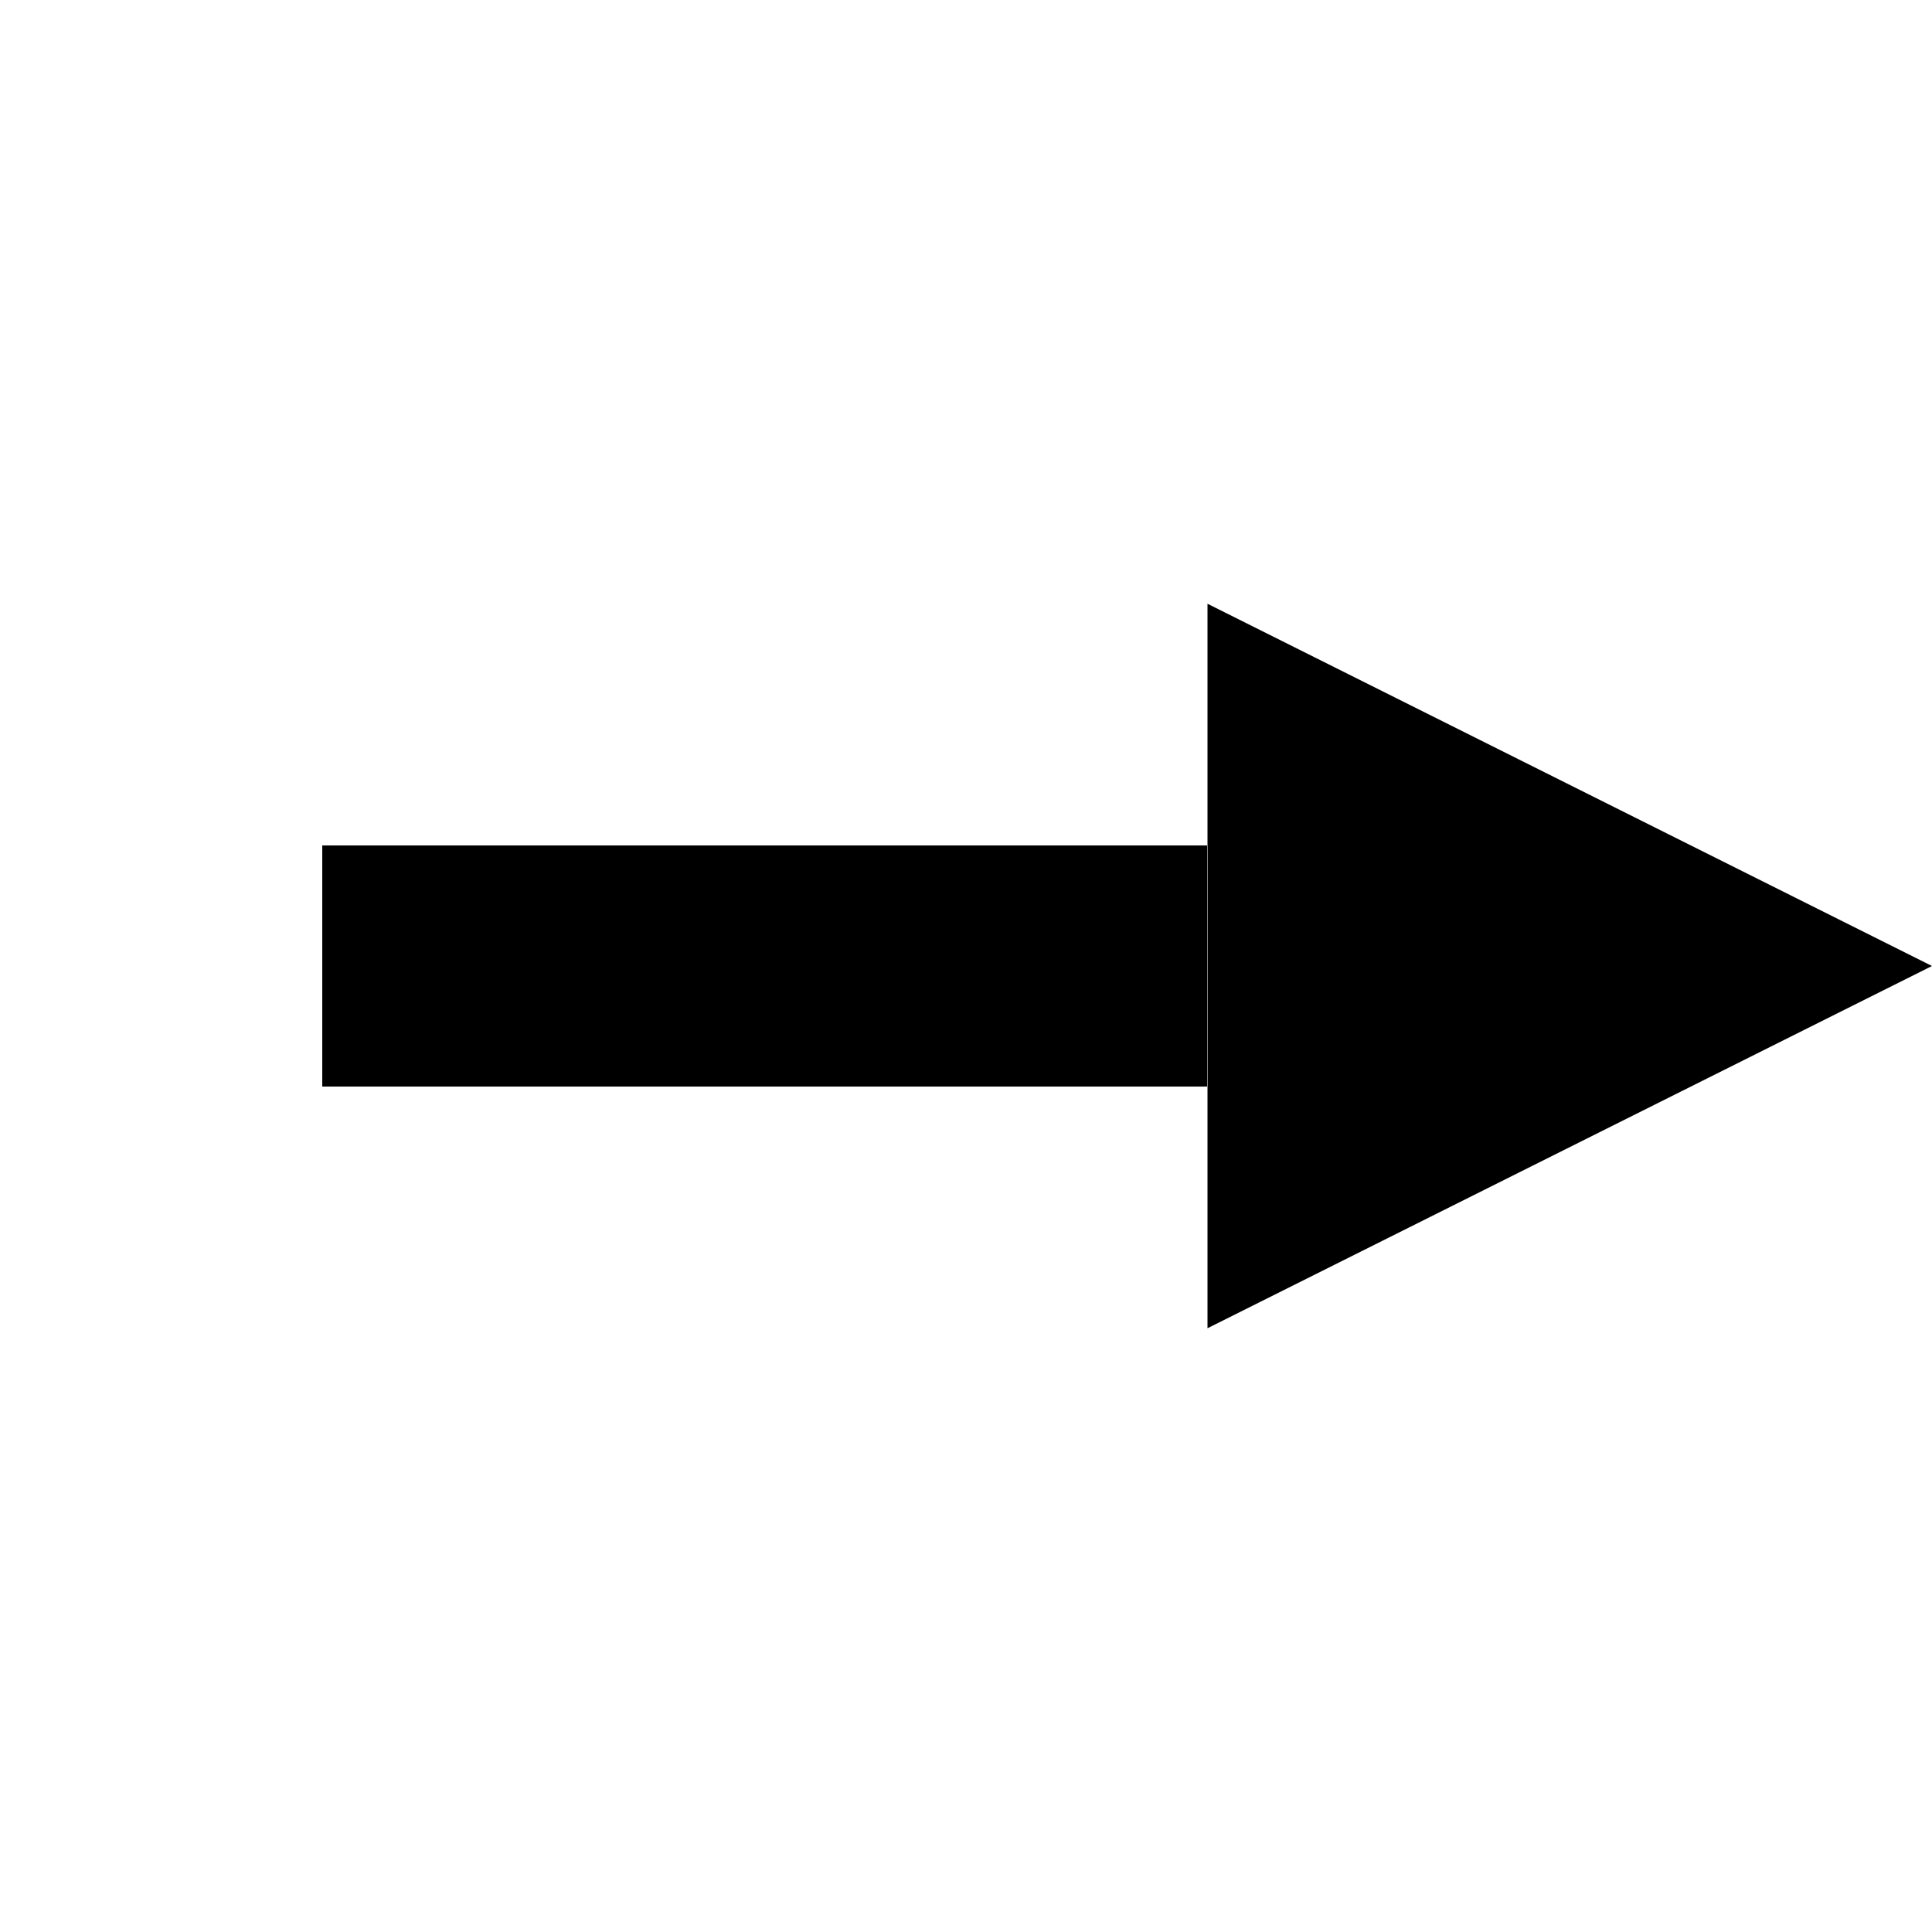
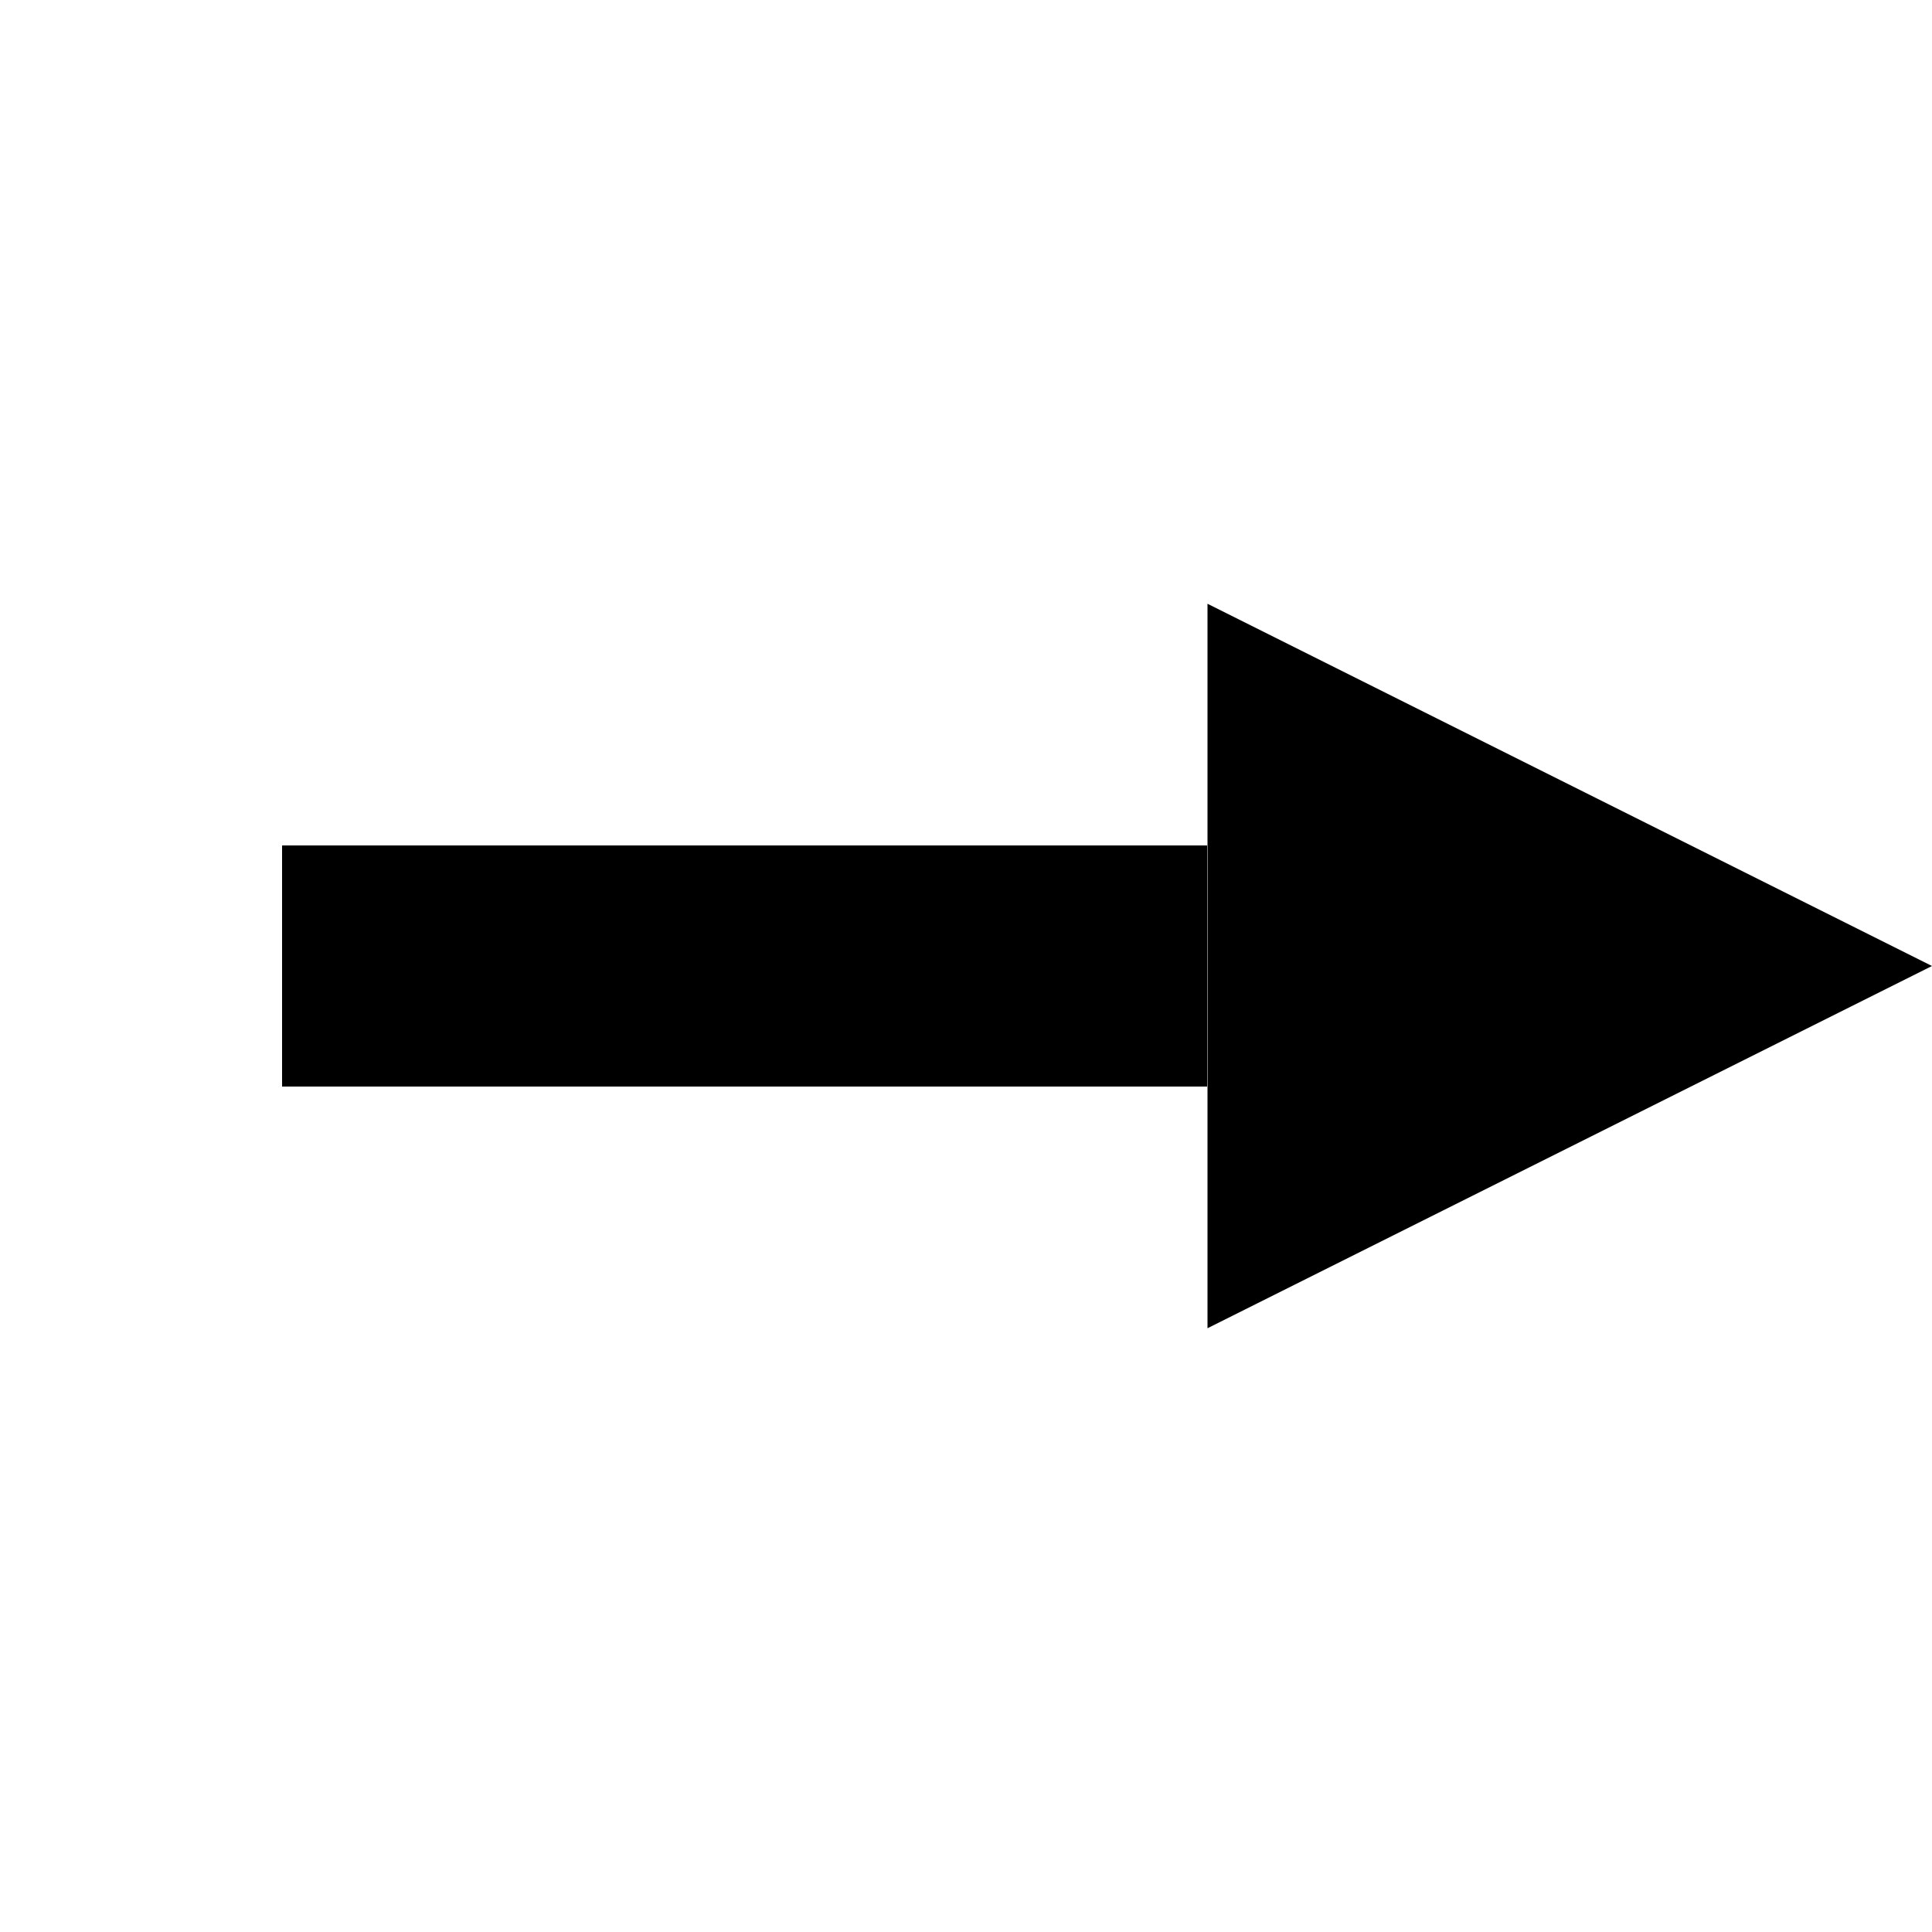
<svg xmlns="http://www.w3.org/2000/svg" width="24" height="24" viewport-fill="#FF00FF" viewport-fill-opacity="0">
  <defs id="defs">
    <style id="class-marker" type="text/css">.class-marker {fill:#000000; }</style>
    <marker id="marker-start" viewBox="0 0 20 20" orient="auto" markerHeight="6" markerWidth="6" refX="5" refY="5" class="class-marker">
      <path d="M 0 5 L 10 10 L 10 0 z" />
    </marker>
    <marker id="marker-end" viewBox="0 0 20 20" orient="auto" markerHeight="6" markerWidth="6" refX="0" refY="5" class="class-marker">
      <path d="M 0 0 L 10 5 L 0 10 z" />
    </marker>
  </defs>
-   <line id="line" transform="translate(2,4)" x1="2" y1="8" x2="13" y2="8" shape-rendering="crispEdges" stroke="#000000" stroke-width="3" stroke-opacity="1" marker-end="url(#marker-end)" />
+   <line id="line" transform="translate(2,4)" x1="1.5" y1="8" x2="13" y2="8" shape-rendering="crispEdges" stroke="#000000" stroke-width="3" stroke-opacity="1" marker-end="url(#marker-end)" />
</svg>
